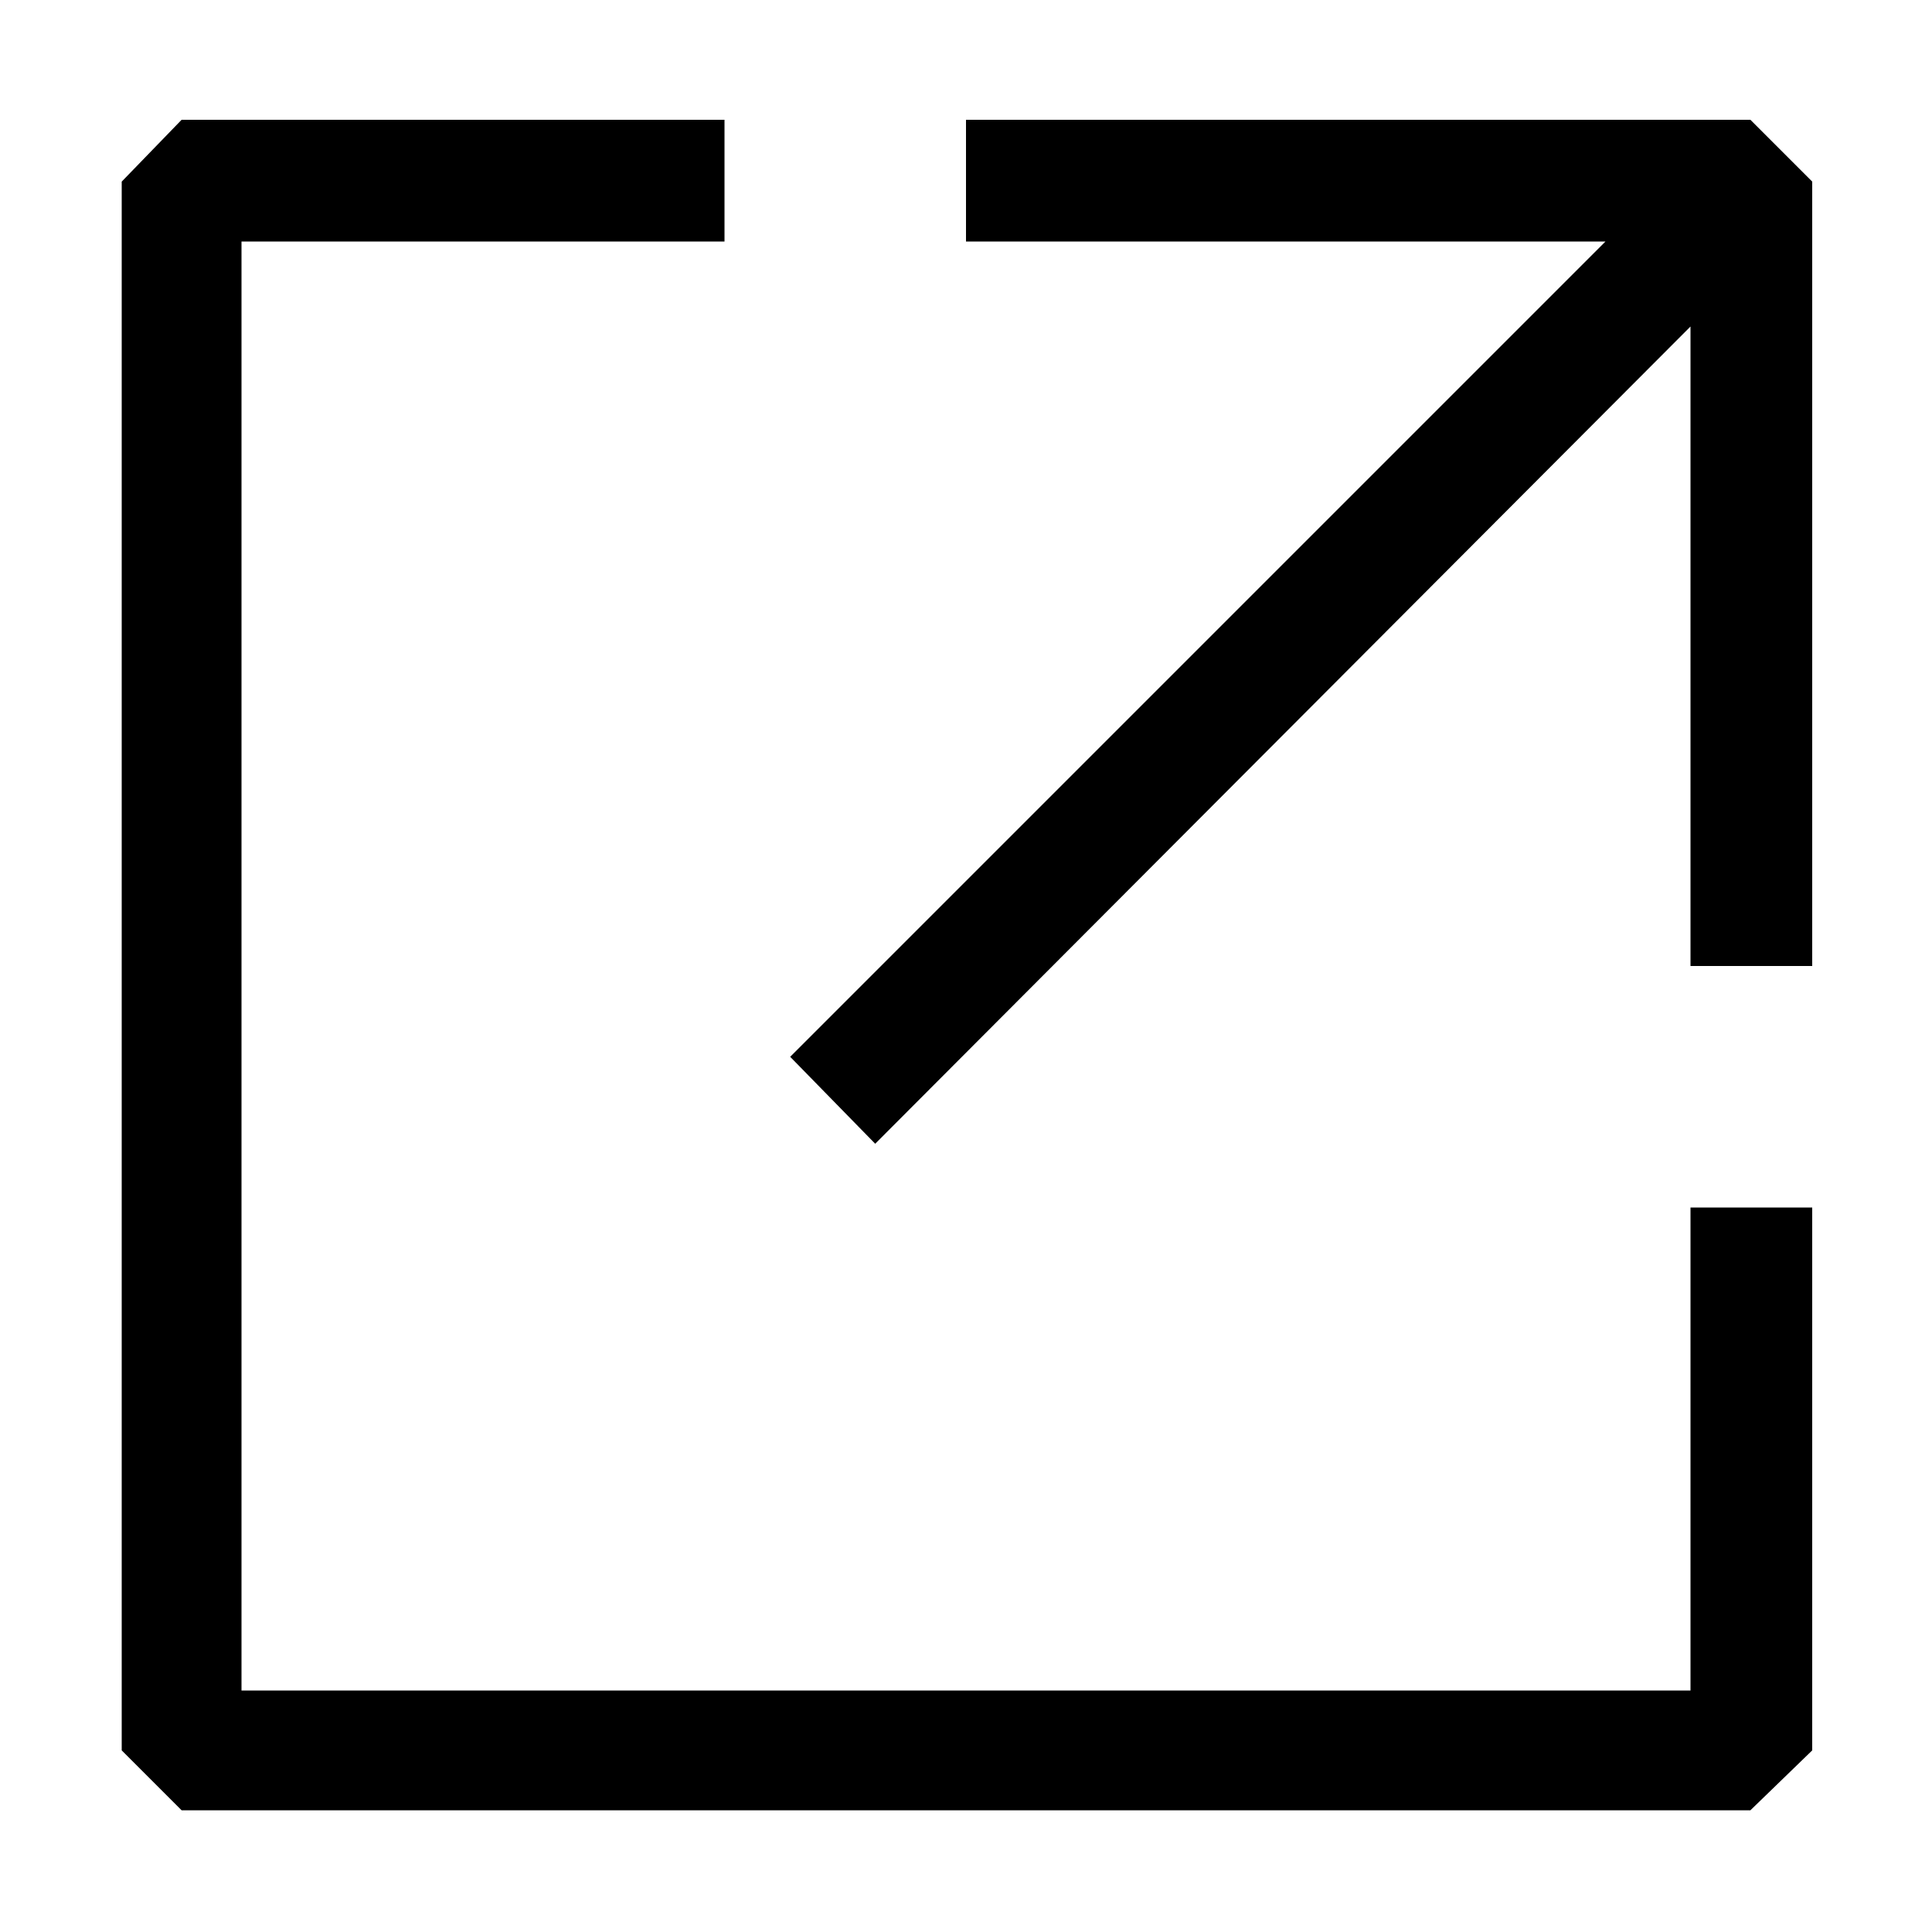
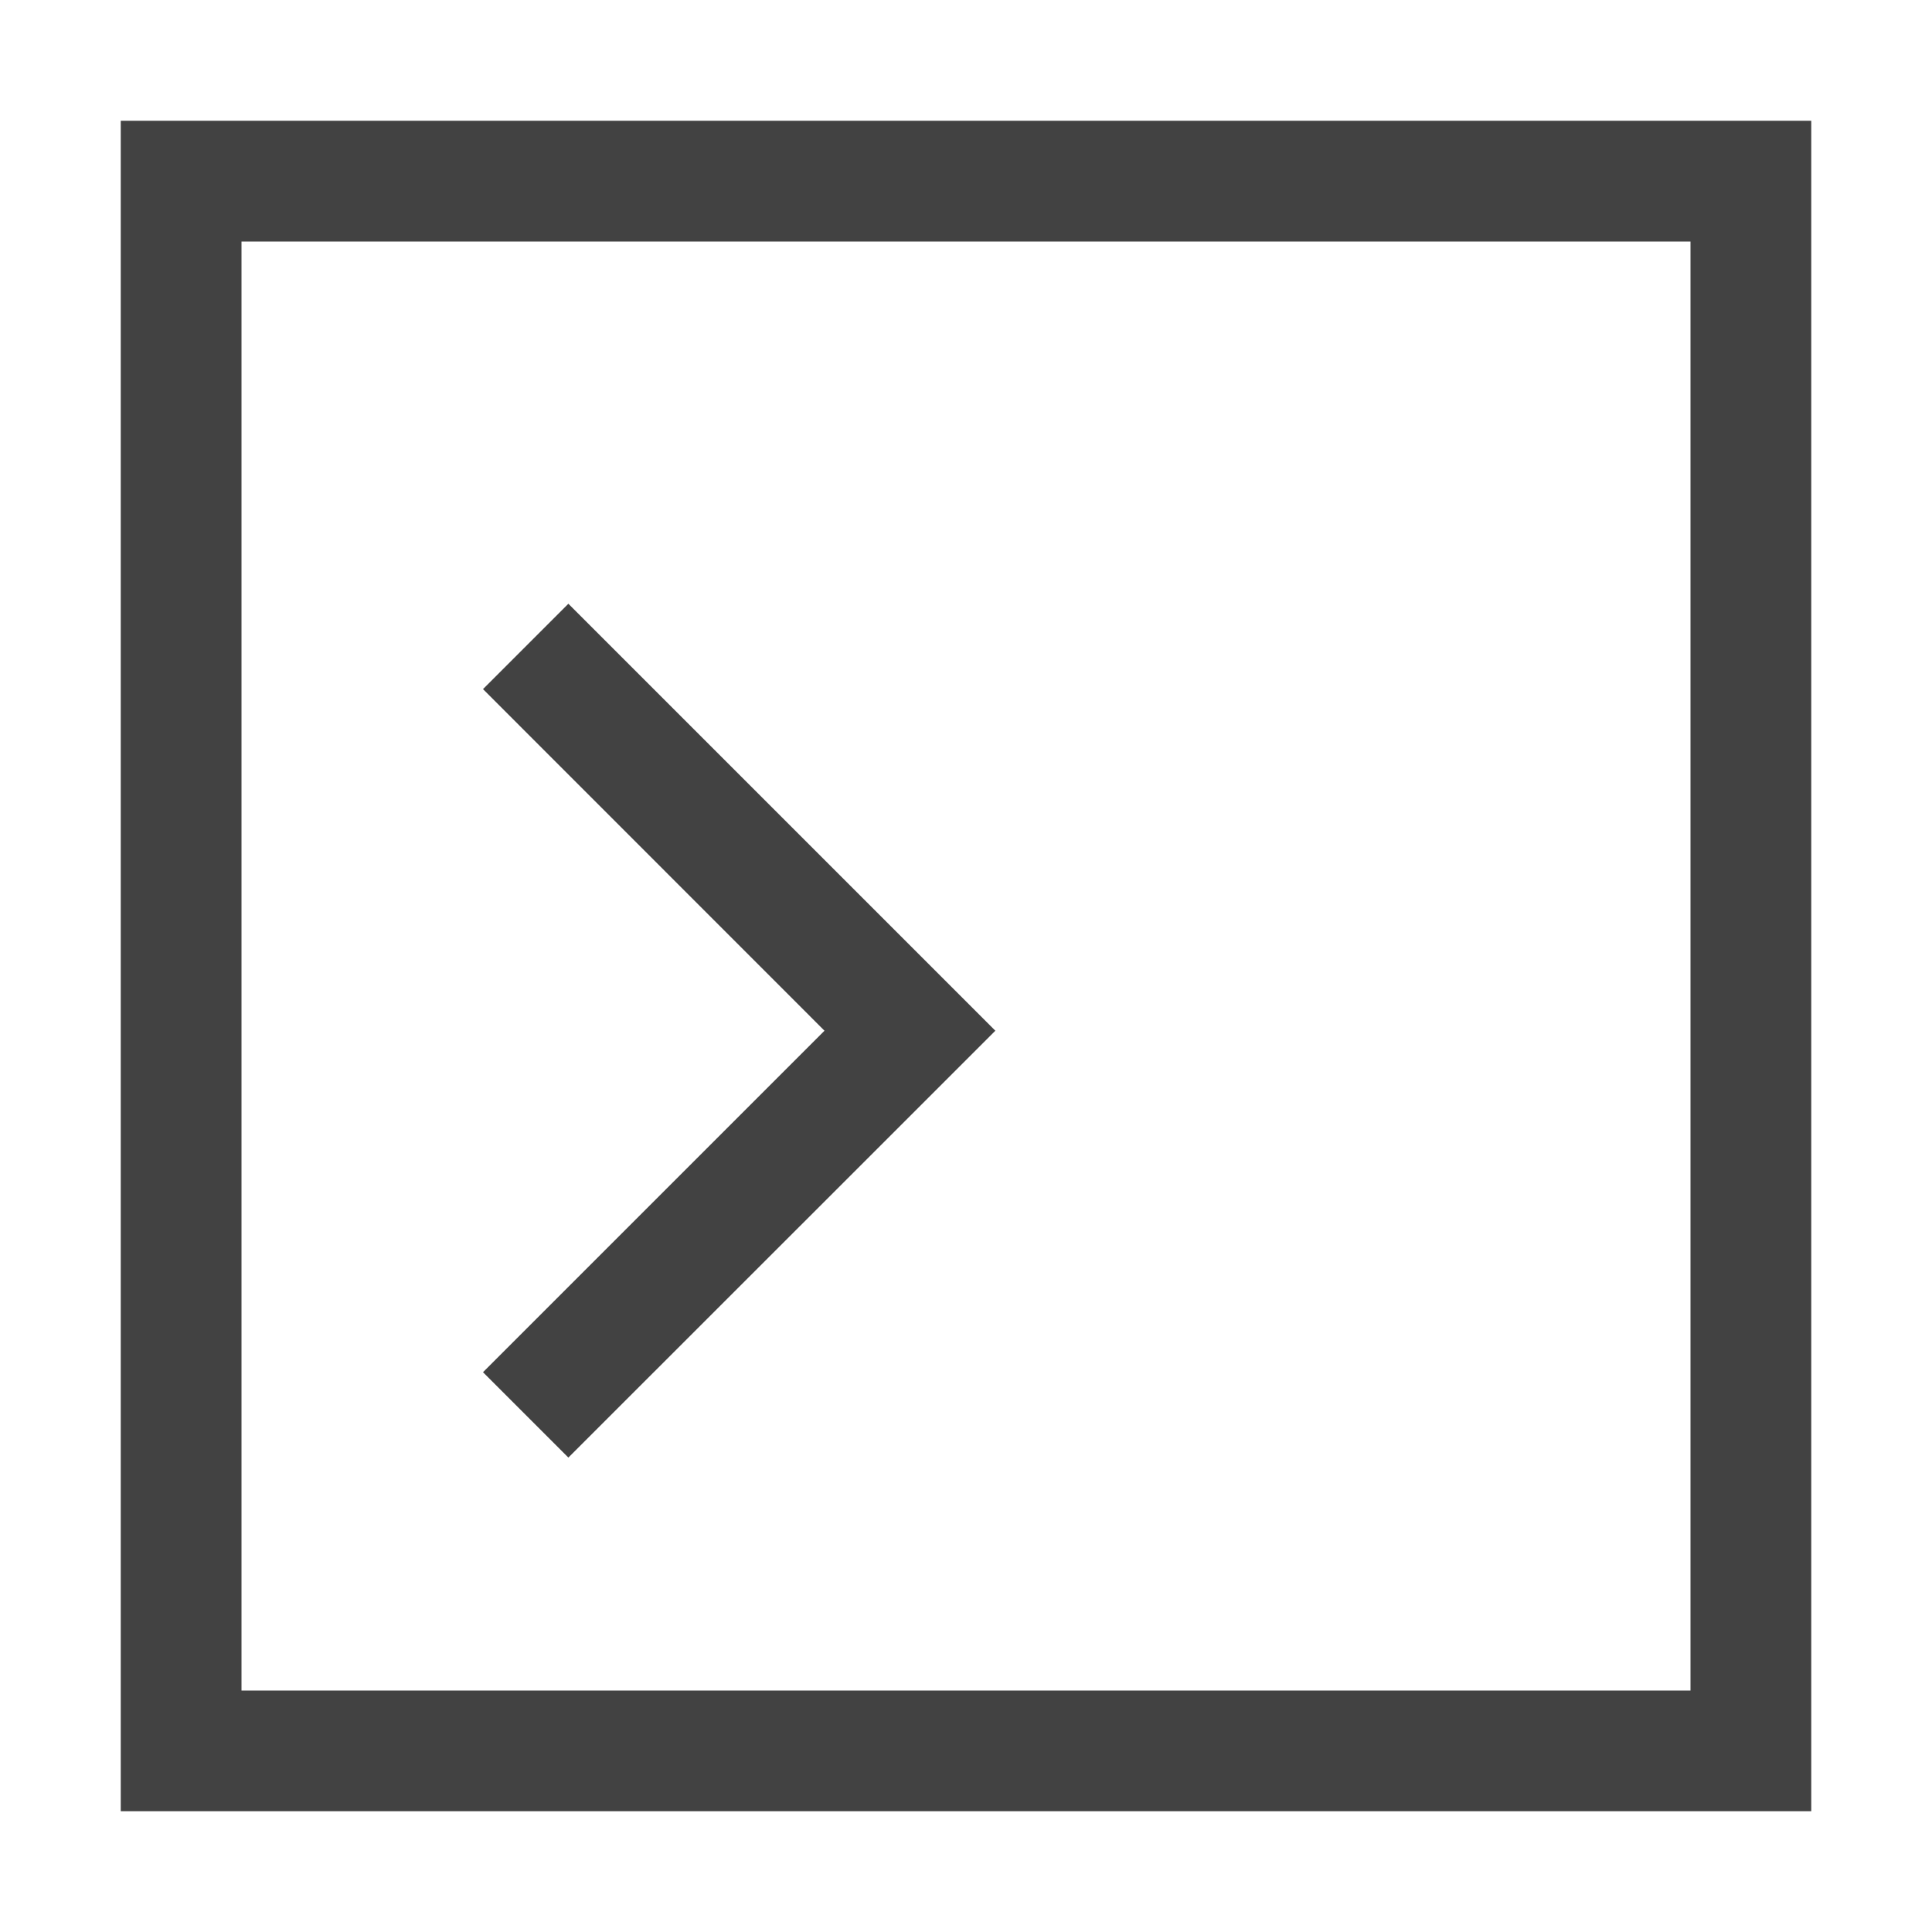
- <svg xmlns="http://www.w3.org/2000/svg" version="1.1" width="44" height="44" viewBox="0 0 44 44">
-   <path d="M4.136 2.728h12.364v2.772h-11v33h33v-11h2.772v12.364l-1.408 1.364h-35.728l-1.364-1.364v-35.728zM41.272 4.136v17.864h-2.772v-14.564l-18.568 18.612-1.936-1.98 18.568-18.568h-14.564v-2.772h17.864z" />
+ <svg xmlns="http://www.w3.org/2000/svg" width="16" height="16" viewBox="0 0 16 16" fill="none">
+   <path fill-rule="evenodd" clip-rule="evenodd" d="M1 1H15V15H1V1ZM2 14H14V2H2V14ZM4 5.707L4.707 5L8.243 8.536L7.536 9.243L7.536 9.243L4.707 12.071L4 11.364L6.828 8.536L4 5.707Z" fill="#424242" />
</svg>
